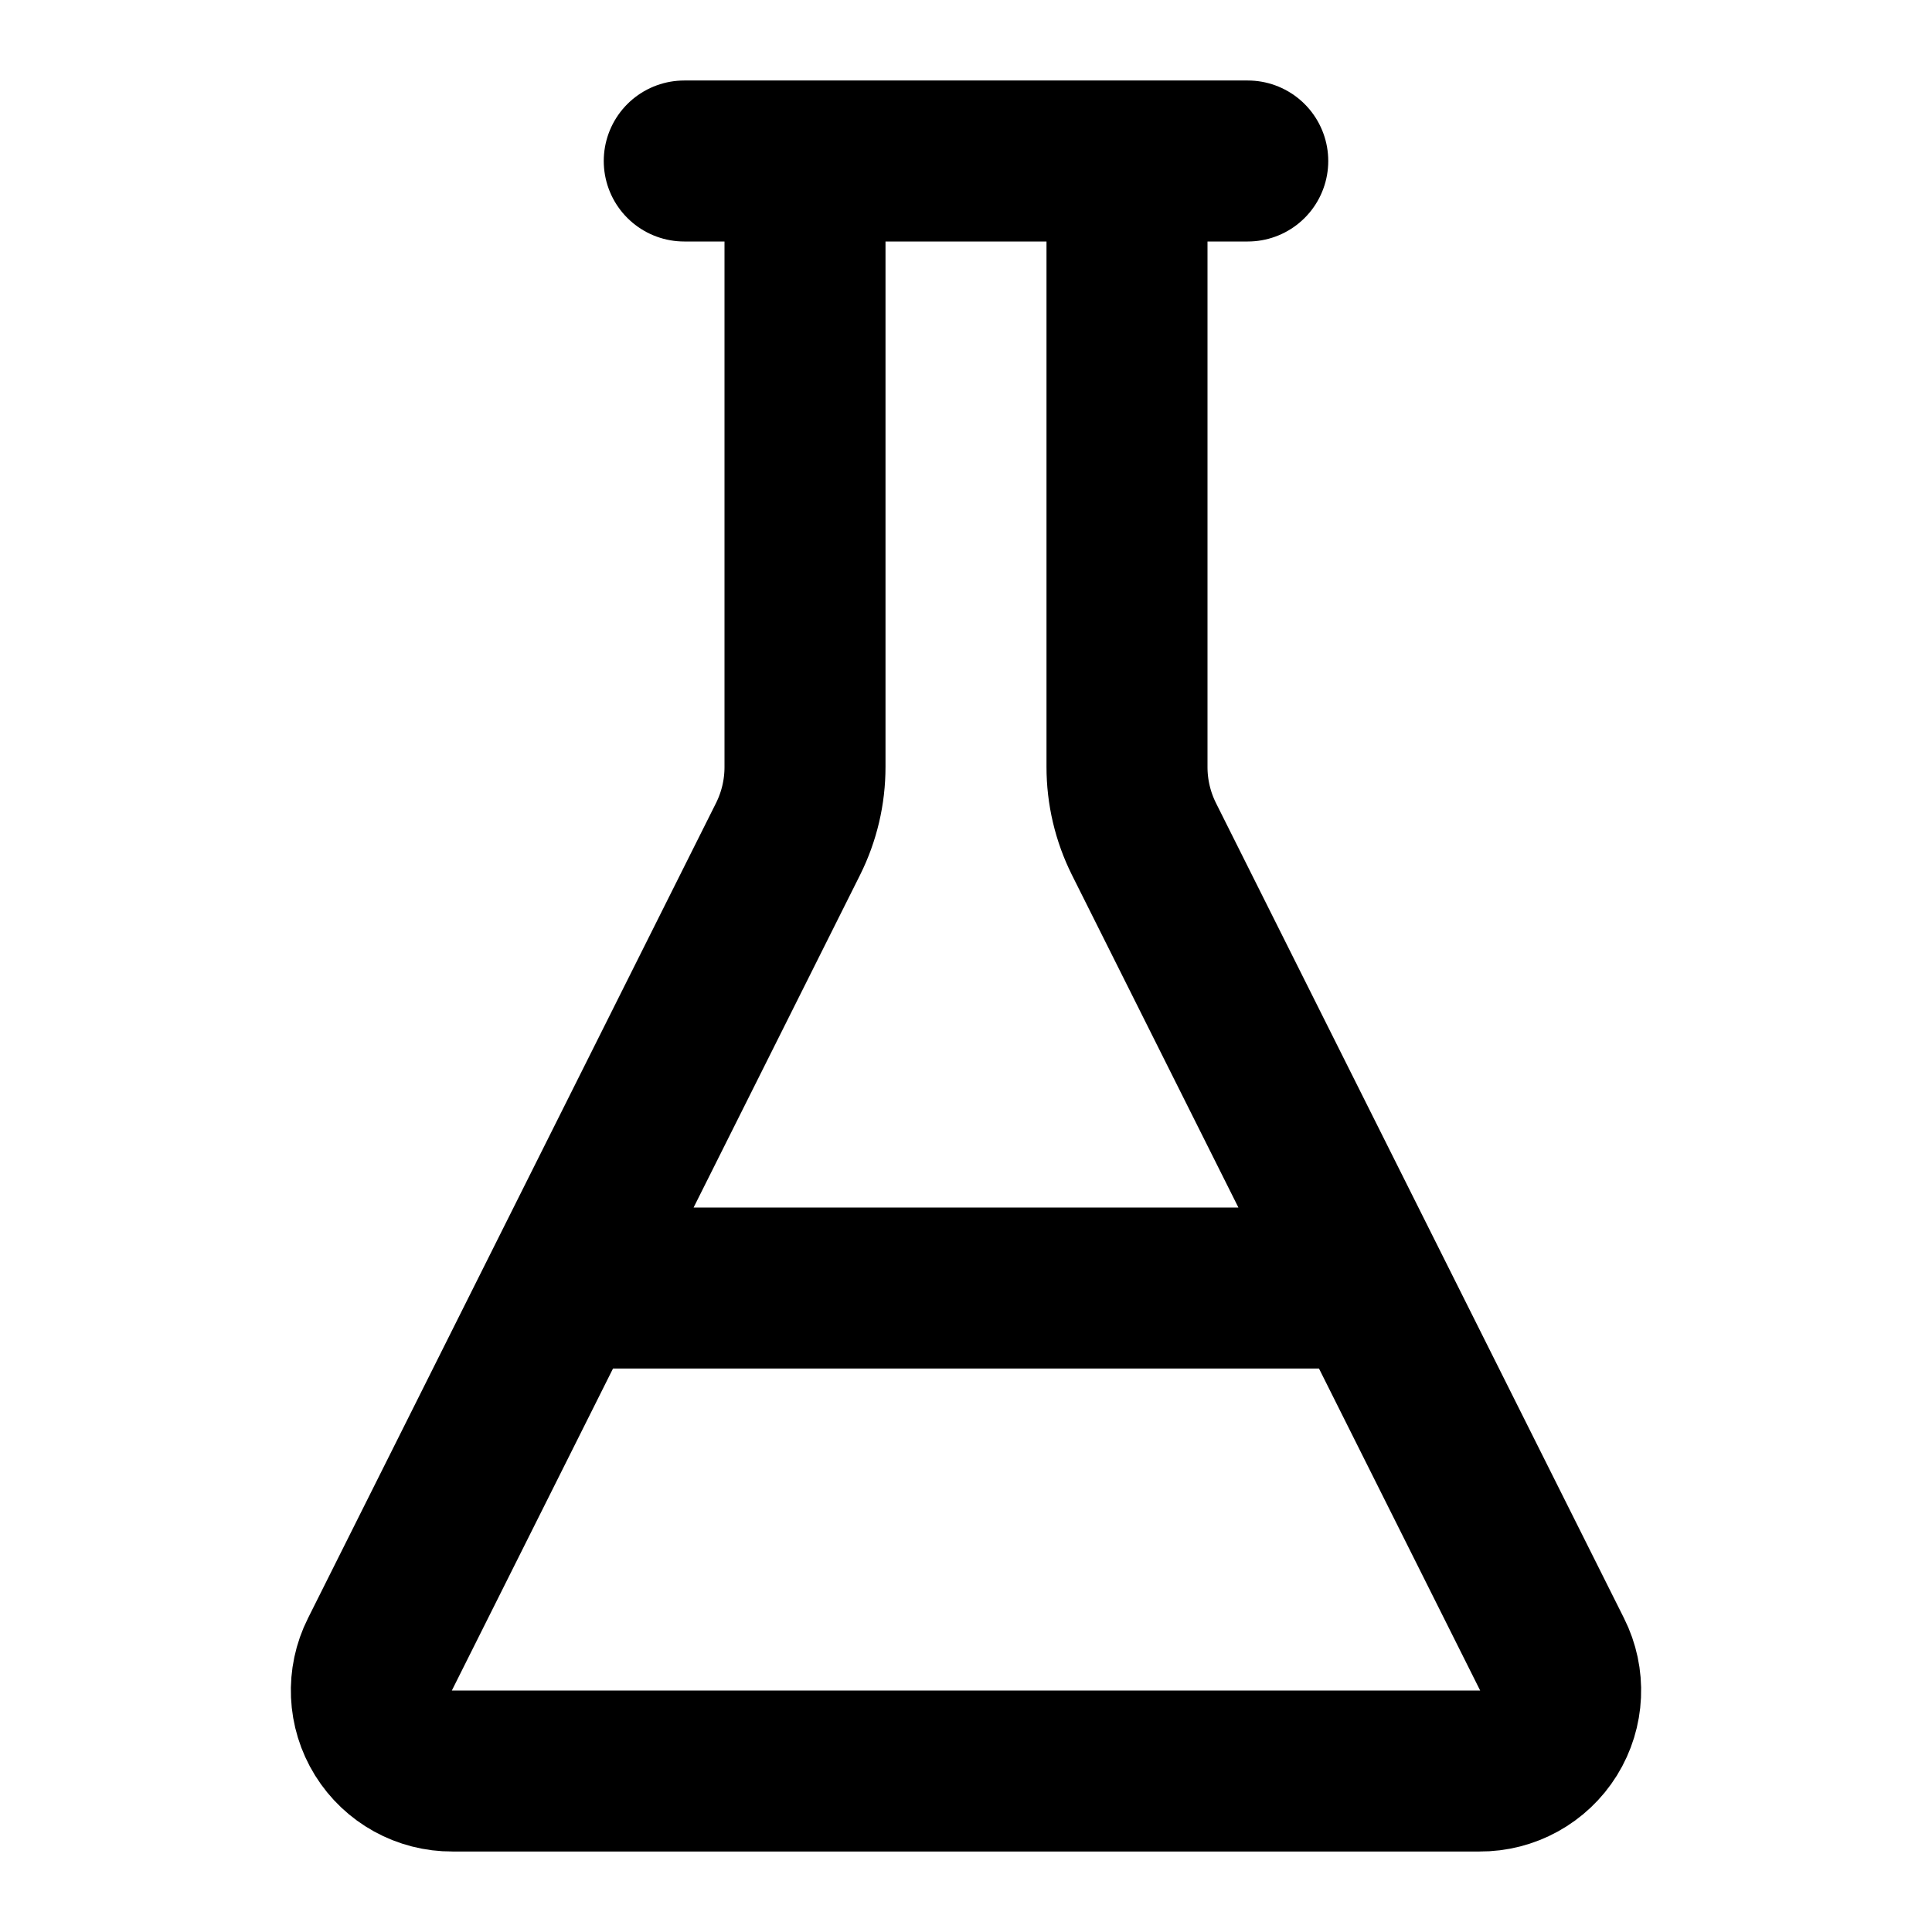
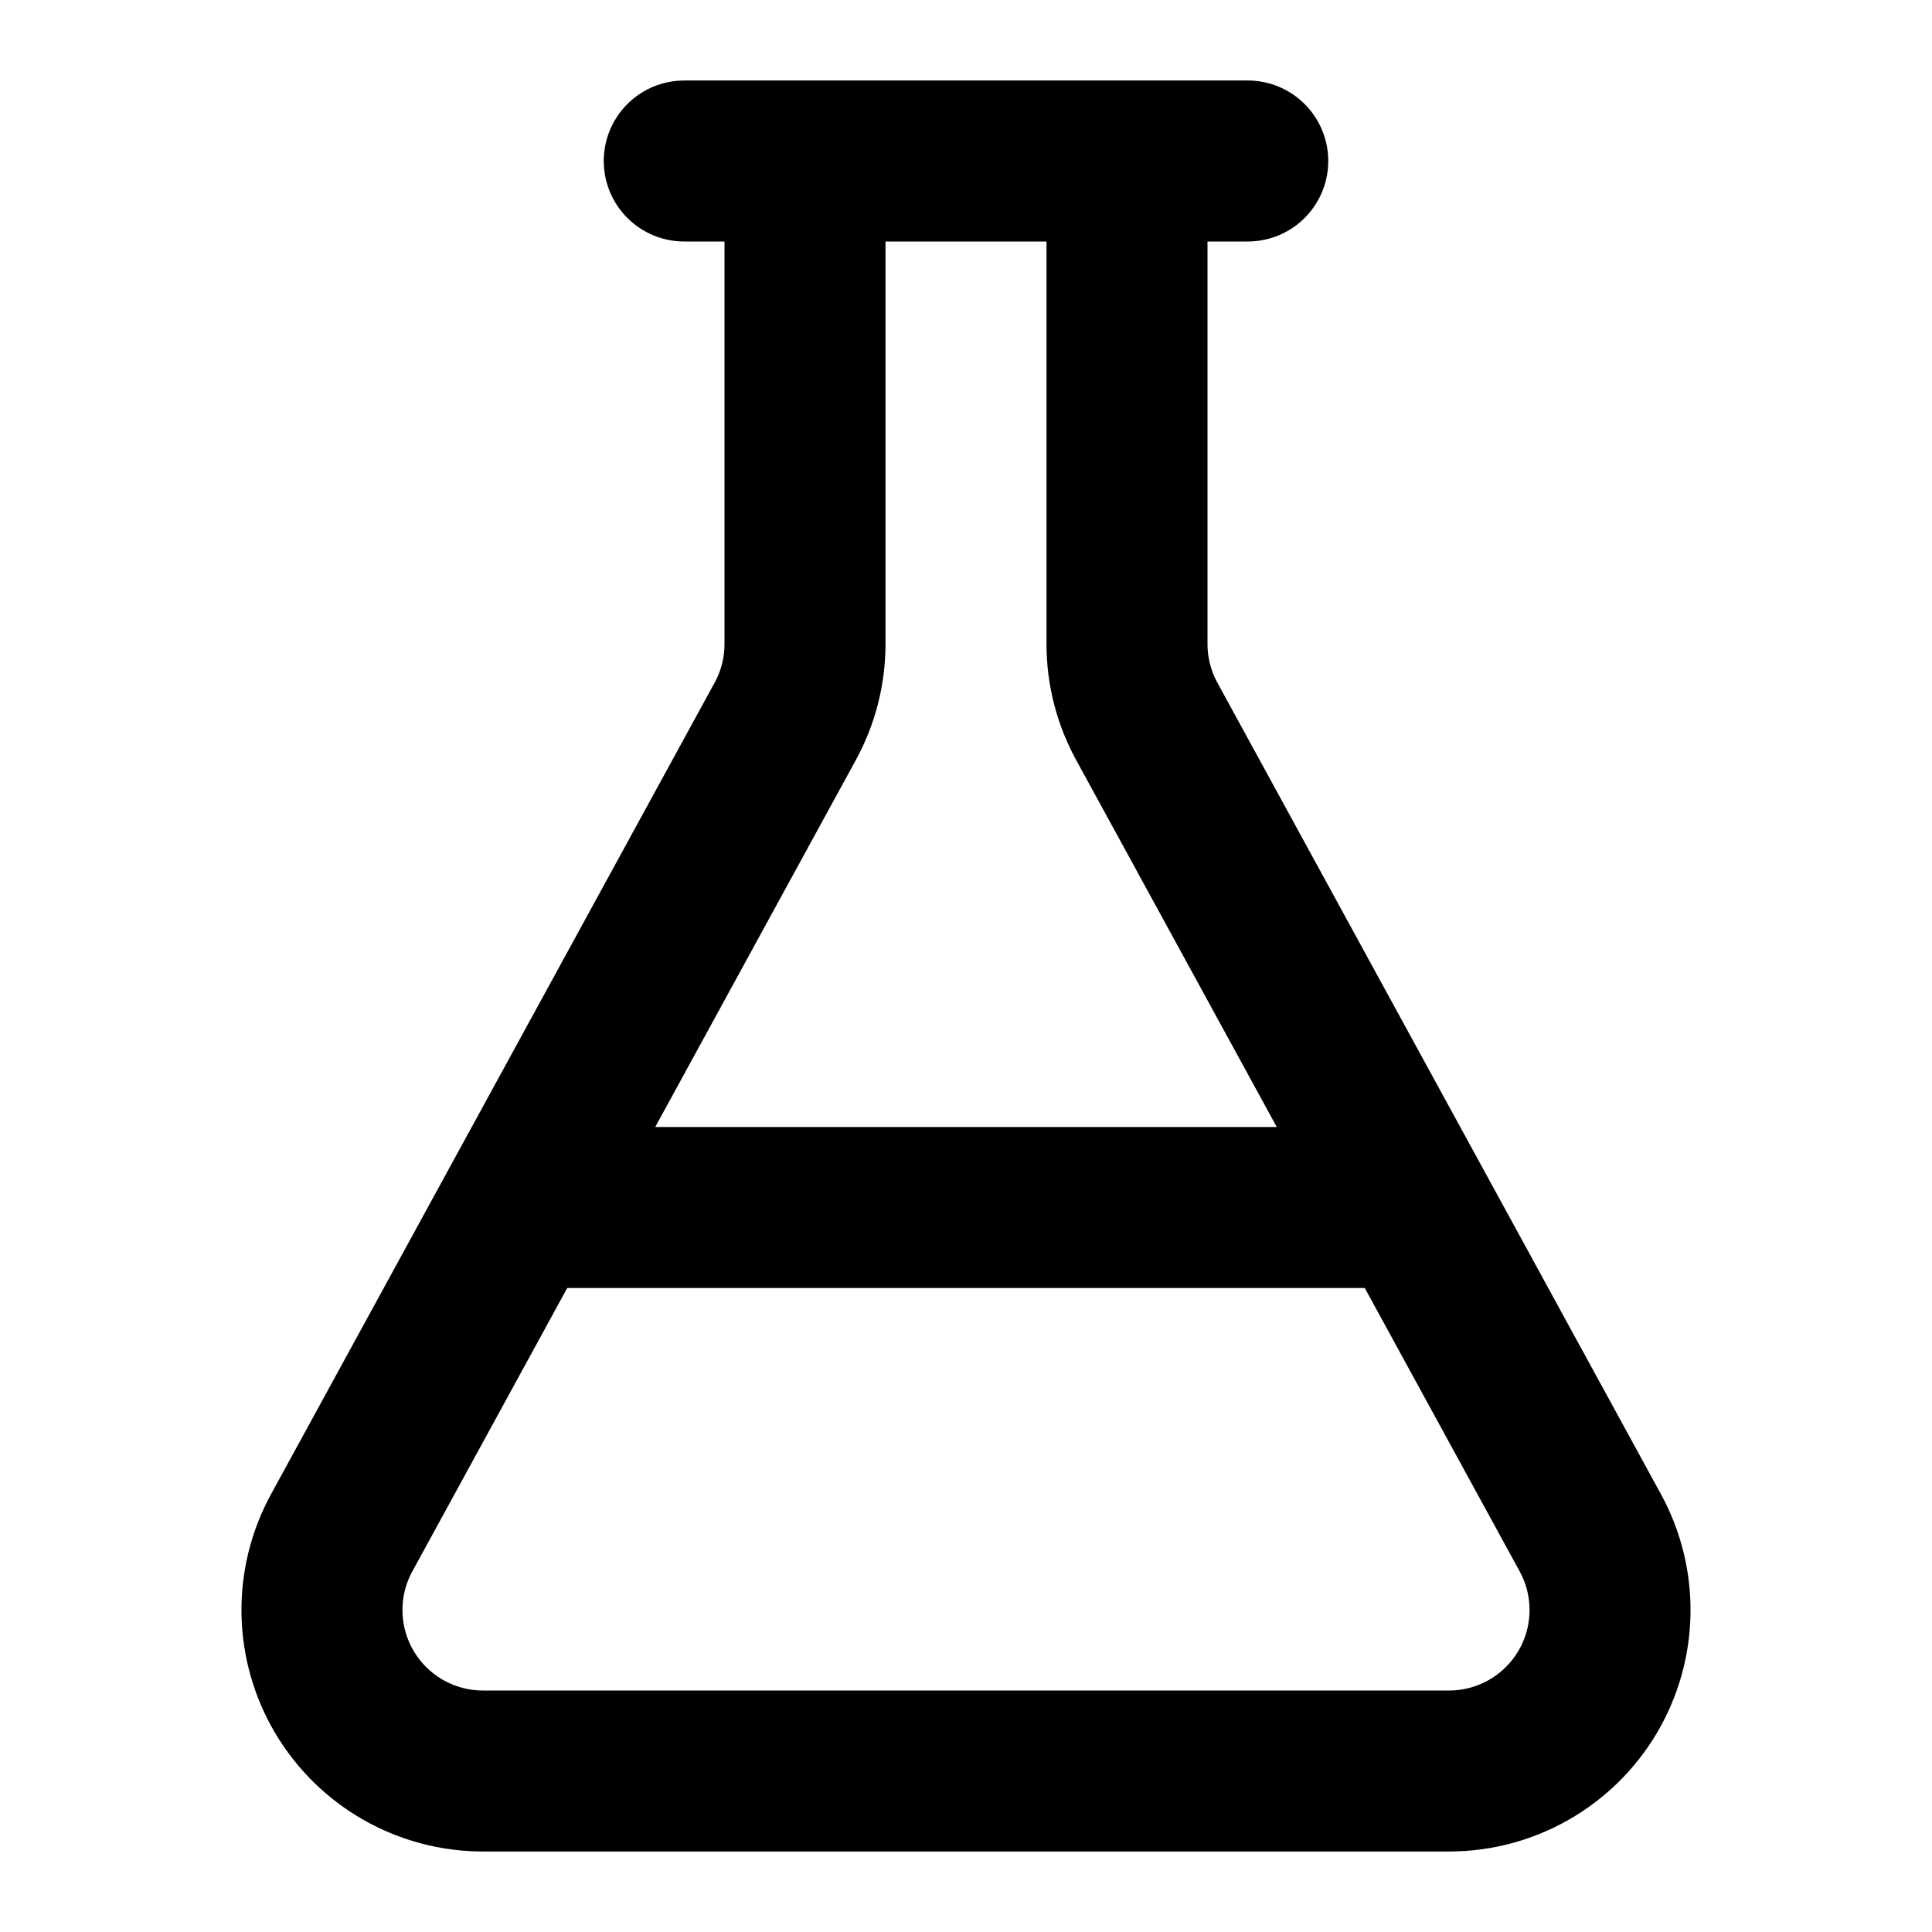
<svg xmlns="http://www.w3.org/2000/svg" width="24" height="24" fill="none" stroke="currentColor" stroke-linecap="round" stroke-linejoin="round" stroke-width="2" viewBox="0 0 24 24">
-   <path d="M10 2v7.527a2 2 0 0 1-.211.896L4.72 20.55a1 1 0 0 0 .9 1.45h12.76a1 1 0 0 0 .9-1.45l-5.069-10.127A2 2 0 0 1 14 9.527V2M8.5 2h7M7 16h10" />
+   <path d="M14 2v6a2 2 0 0 0 .245.96l5.51 10.08A2 2 0 0 1 18 22H6a2 2 0 0 1-1.755-2.96l5.51-10.08A2 2 0 0 0 10 8V2M6.453 15h11.094M8.5 2h7" />
</svg>
